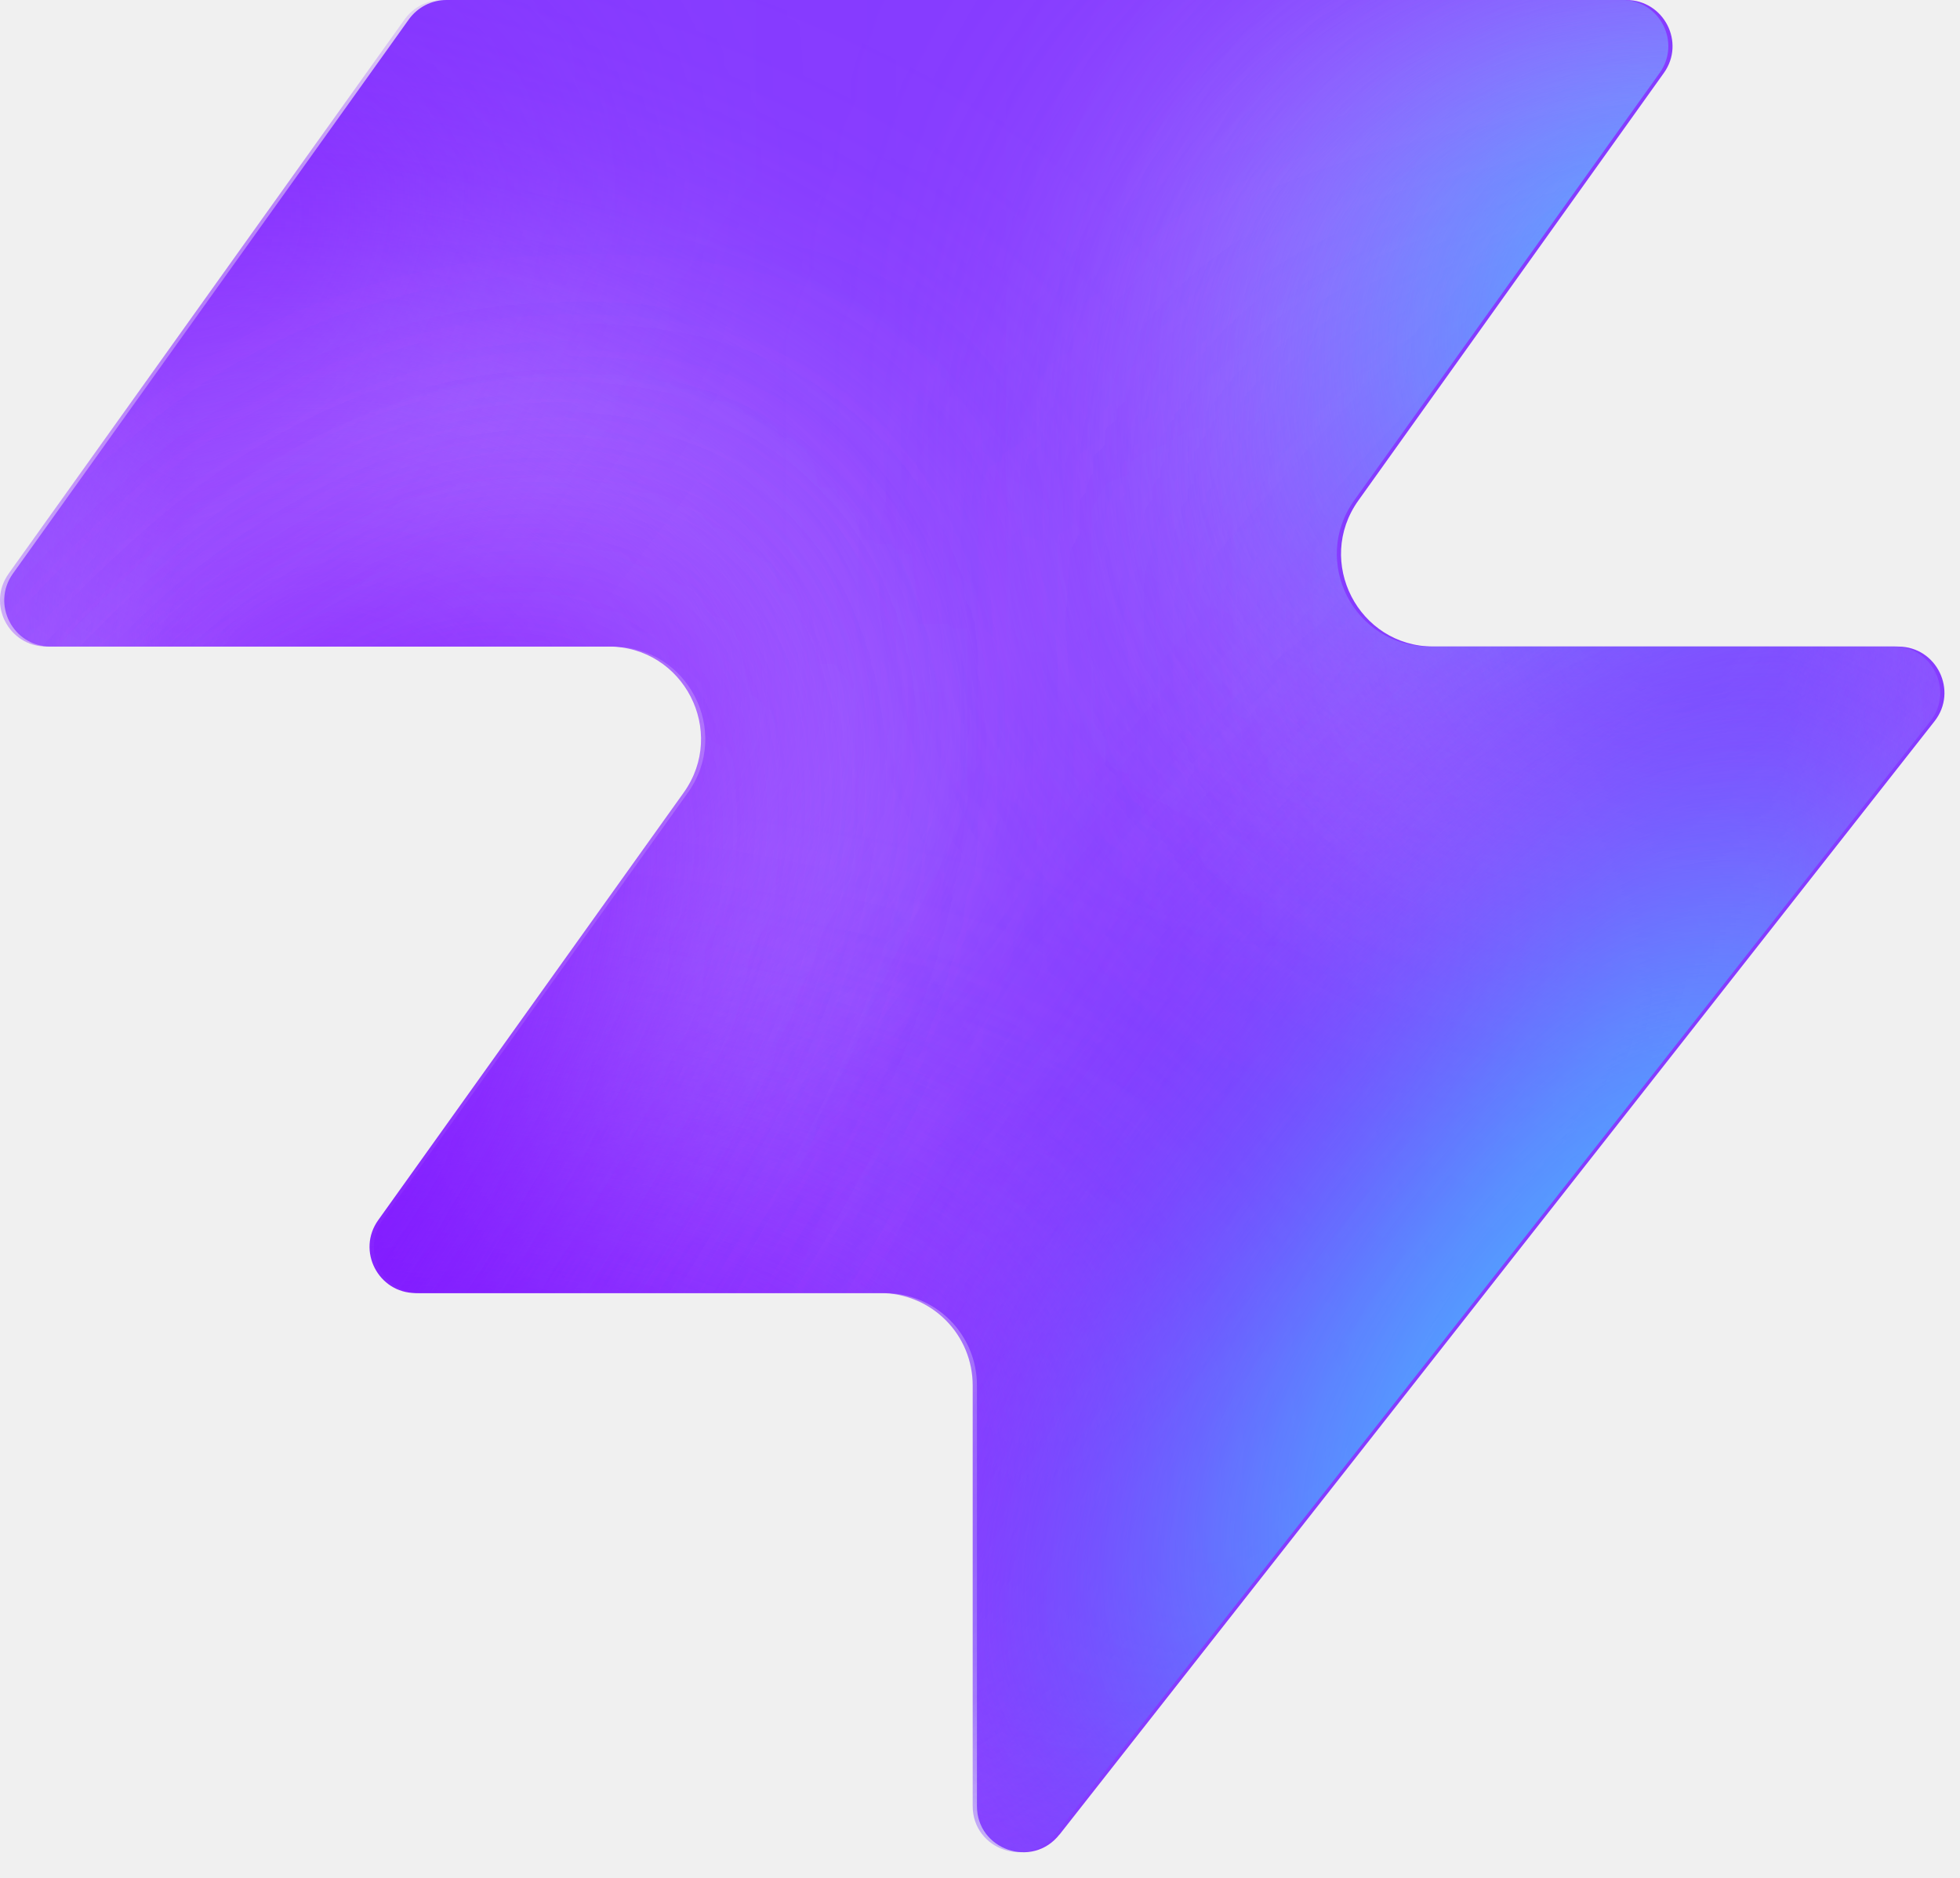
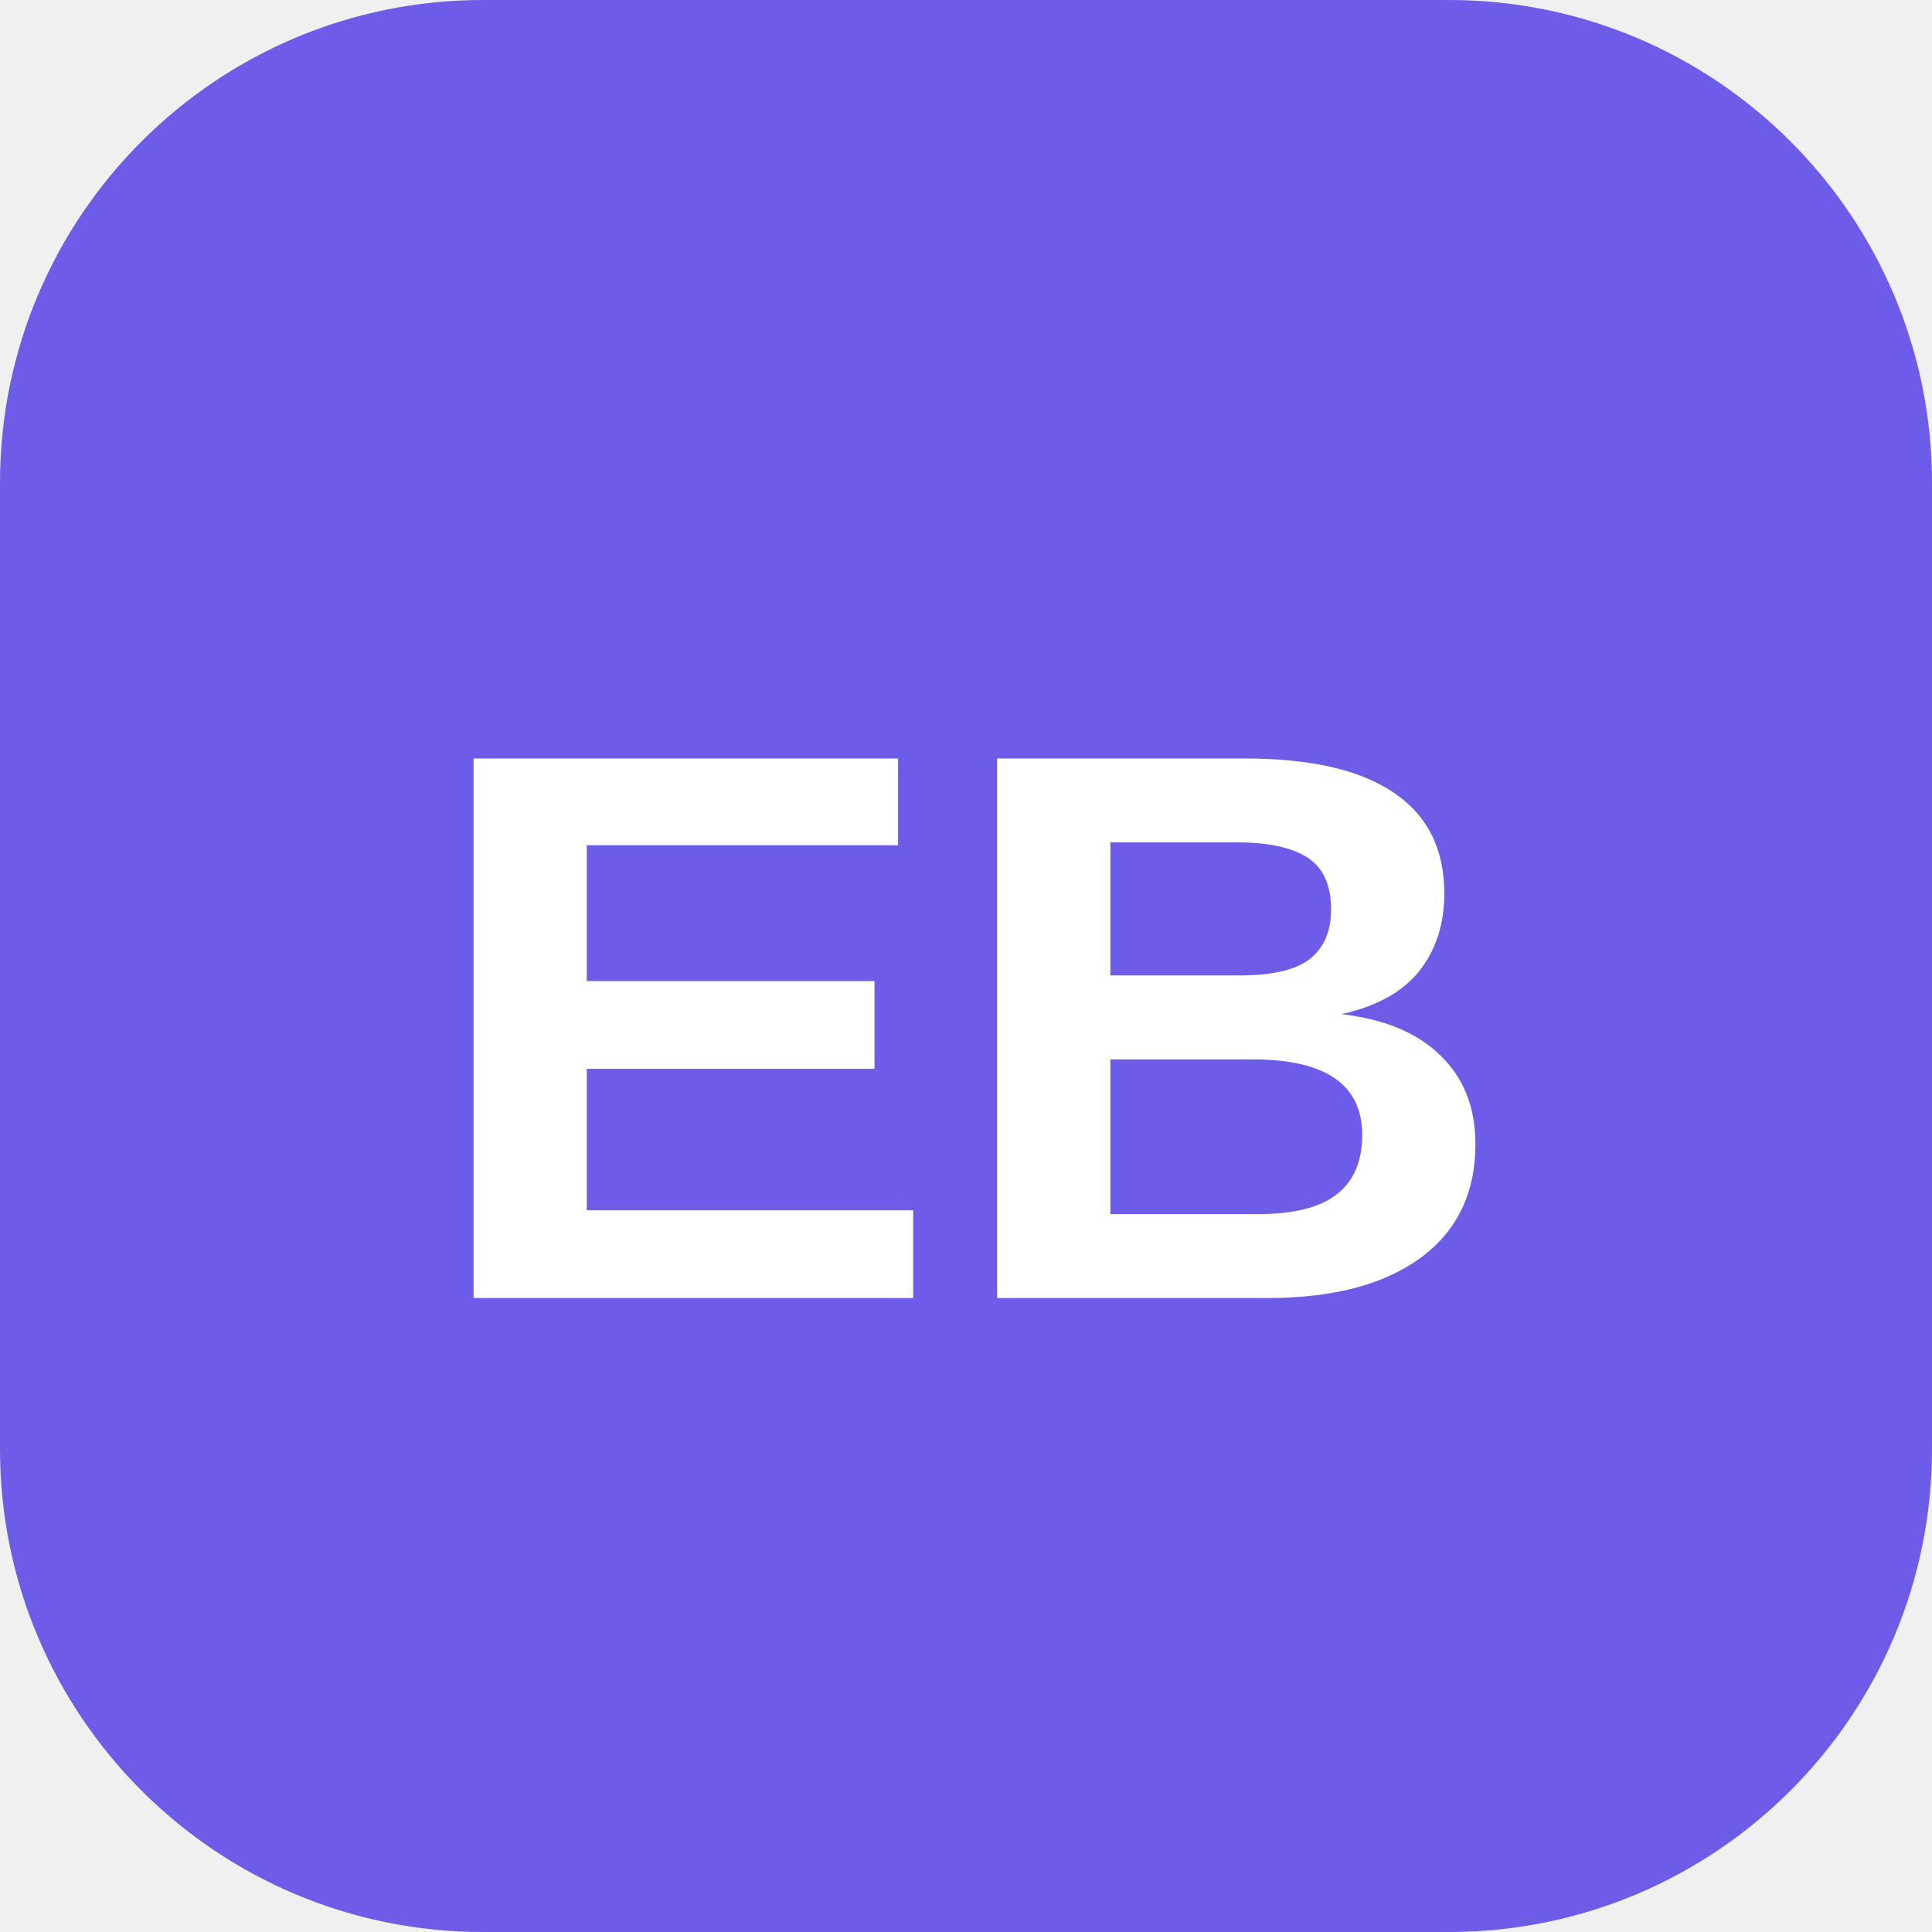
- <svg xmlns="http://www.w3.org/2000/svg" width="48" height="46" fill="none" viewBox="0 0 48 46">
-   <path fill="#863bff" d="M25.946 44.938c-.664.845-2.021.375-2.021-.698V33.937a2.26 2.26 0 0 0-2.262-2.262H10.287c-.92 0-1.456-1.04-.92-1.788l7.48-10.471c1.07-1.497 0-3.578-1.842-3.578H1.237c-.92 0-1.456-1.04-.92-1.788L10.013.474c.214-.297.556-.474.92-.474h28.894c.92 0 1.456 1.04.92 1.788l-7.48 10.471c-1.07 1.498 0 3.579 1.842 3.579h11.377c.943 0 1.473 1.088.89 1.83L25.947 44.94z" style="fill:#863bff;fill:color(display-p3 .525 .23 1);fill-opacity:1" />
-   <mask id="a" width="48" height="46" x="0" y="0" maskUnits="userSpaceOnUse" style="mask-type:alpha">
-     <path fill="#000" d="M25.842 44.938c-.664.844-2.021.375-2.021-.698V33.937a2.26 2.26 0 0 0-2.262-2.262H10.183c-.92 0-1.456-1.04-.92-1.788l7.48-10.471c1.07-1.498 0-3.579-1.842-3.579H1.133c-.92 0-1.456-1.04-.92-1.787L9.91.473c.214-.297.556-.474.92-.474h28.894c.92 0 1.456 1.04.92 1.788l-7.48 10.471c-1.07 1.498 0 3.578 1.842 3.578h11.377c.943 0 1.473 1.088.89 1.832L25.843 44.94z" style="fill:#000;fill-opacity:1" />
-   </mask>
-   <g mask="url(#a)">
-     <g filter="url(#b)">
-       <ellipse cx="5.508" cy="14.704" fill="#ede6ff" rx="5.508" ry="14.704" style="fill:#ede6ff;fill:color(display-p3 .927 .903 1);fill-opacity:1" transform="matrix(.00324 1 1 -.00324 -4.47 31.516)" />
-     </g>
-     <g filter="url(#c)">
-       <ellipse cx="10.399" cy="29.851" fill="#ede6ff" rx="10.399" ry="29.851" style="fill:#ede6ff;fill:color(display-p3 .927 .903 1);fill-opacity:1" transform="matrix(.00324 1 1 -.00324 -39.328 7.883)" />
-     </g>
-     <g filter="url(#d)">
-       <ellipse cx="5.508" cy="30.487" fill="#7e14ff" rx="5.508" ry="30.487" style="fill:#7e14ff;fill:color(display-p3 .492 .077 1);fill-opacity:1" transform="rotate(89.814 -25.913 -14.639)scale(1 -1)" />
-     </g>
-     <g filter="url(#e)">
-       <ellipse cx="5.508" cy="30.599" fill="#7e14ff" rx="5.508" ry="30.599" style="fill:#7e14ff;fill:color(display-p3 .492 .077 1);fill-opacity:1" transform="rotate(89.814 -32.644 -3.334)scale(1 -1)" />
-     </g>
-     <g filter="url(#f)">
-       <ellipse cx="5.508" cy="30.599" fill="#7e14ff" rx="5.508" ry="30.599" style="fill:#7e14ff;fill:color(display-p3 .492 .077 1);fill-opacity:1" transform="matrix(.00324 1 1 -.00324 -34.34 30.47)" />
-     </g>
-     <g filter="url(#g)">
-       <ellipse cx="14.072" cy="22.078" fill="#ede6ff" rx="14.072" ry="22.078" style="fill:#ede6ff;fill:color(display-p3 .927 .903 1);fill-opacity:1" transform="rotate(93.35 24.506 48.493)scale(-1 1)" />
-     </g>
-     <g filter="url(#h)">
-       <ellipse cx="3.47" cy="21.501" fill="#7e14ff" rx="3.47" ry="21.501" style="fill:#7e14ff;fill:color(display-p3 .492 .077 1);fill-opacity:1" transform="rotate(89.009 28.708 47.59)scale(-1 1)" />
-     </g>
-     <g filter="url(#i)">
-       <ellipse cx="3.47" cy="21.501" fill="#7e14ff" rx="3.47" ry="21.501" style="fill:#7e14ff;fill:color(display-p3 .492 .077 1);fill-opacity:1" transform="rotate(89.009 28.708 47.59)scale(-1 1)" />
-     </g>
-     <g filter="url(#j)">
-       <ellipse cx=".387" cy="8.972" fill="#7e14ff" rx="4.407" ry="29.108" style="fill:#7e14ff;fill:color(display-p3 .492 .077 1);fill-opacity:1" transform="rotate(39.51 .387 8.972)" />
-     </g>
-     <g filter="url(#k)">
-       <ellipse cx="47.523" cy="-6.092" fill="#7e14ff" rx="4.407" ry="29.108" style="fill:#7e14ff;fill:color(display-p3 .492 .077 1);fill-opacity:1" transform="rotate(37.892 47.523 -6.092)" />
-     </g>
-     <g filter="url(#l)">
-       <ellipse cx="41.412" cy="6.333" fill="#47bfff" rx="5.971" ry="9.665" style="fill:#47bfff;fill:color(display-p3 .28 .748 1);fill-opacity:1" transform="rotate(37.892 41.412 6.333)" />
-     </g>
-     <g filter="url(#m)">
-       <ellipse cx="-1.879" cy="38.332" fill="#7e14ff" rx="4.407" ry="29.108" style="fill:#7e14ff;fill:color(display-p3 .492 .077 1);fill-opacity:1" transform="rotate(37.892 -1.88 38.332)" />
-     </g>
-     <g filter="url(#n)">
-       <ellipse cx="-1.879" cy="38.332" fill="#7e14ff" rx="4.407" ry="29.108" style="fill:#7e14ff;fill:color(display-p3 .492 .077 1);fill-opacity:1" transform="rotate(37.892 -1.88 38.332)" />
-     </g>
-     <g filter="url(#o)">
-       <ellipse cx="35.651" cy="29.907" fill="#7e14ff" rx="4.407" ry="29.108" style="fill:#7e14ff;fill:color(display-p3 .492 .077 1);fill-opacity:1" transform="rotate(37.892 35.651 29.907)" />
-     </g>
-     <g filter="url(#p)">
-       <ellipse cx="38.418" cy="32.4" fill="#47bfff" rx="5.971" ry="15.297" style="fill:#47bfff;fill:color(display-p3 .28 .748 1);fill-opacity:1" transform="rotate(37.892 38.418 32.4)" />
-     </g>
-   </g>
-   <defs>
-     <filter id="b" width="60.045" height="41.654" x="-19.77" y="16.149" color-interpolation-filters="sRGB" filterUnits="userSpaceOnUse">
-       <feFlood flood-opacity="0" result="BackgroundImageFix" />
-       <feBlend in="SourceGraphic" in2="BackgroundImageFix" result="shape" />
-       <feGaussianBlur result="effect1_foregroundBlur_2002_17158" stdDeviation="7.659" />
-     </filter>
-     <filter id="c" width="90.34" height="51.437" x="-54.613" y="-7.533" color-interpolation-filters="sRGB" filterUnits="userSpaceOnUse">
-       <feFlood flood-opacity="0" result="BackgroundImageFix" />
-       <feBlend in="SourceGraphic" in2="BackgroundImageFix" result="shape" />
-       <feGaussianBlur result="effect1_foregroundBlur_2002_17158" stdDeviation="7.659" />
-     </filter>
-     <filter id="d" width="79.355" height="29.4" x="-49.64" y="2.03" color-interpolation-filters="sRGB" filterUnits="userSpaceOnUse">
-       <feFlood flood-opacity="0" result="BackgroundImageFix" />
-       <feBlend in="SourceGraphic" in2="BackgroundImageFix" result="shape" />
-       <feGaussianBlur result="effect1_foregroundBlur_2002_17158" stdDeviation="4.596" />
-     </filter>
-     <filter id="e" width="79.579" height="29.4" x="-45.045" y="20.029" color-interpolation-filters="sRGB" filterUnits="userSpaceOnUse">
-       <feFlood flood-opacity="0" result="BackgroundImageFix" />
-       <feBlend in="SourceGraphic" in2="BackgroundImageFix" result="shape" />
-       <feGaussianBlur result="effect1_foregroundBlur_2002_17158" stdDeviation="4.596" />
-     </filter>
-     <filter id="f" width="79.579" height="29.4" x="-43.513" y="21.178" color-interpolation-filters="sRGB" filterUnits="userSpaceOnUse">
-       <feFlood flood-opacity="0" result="BackgroundImageFix" />
-       <feBlend in="SourceGraphic" in2="BackgroundImageFix" result="shape" />
-       <feGaussianBlur result="effect1_foregroundBlur_2002_17158" stdDeviation="4.596" />
-     </filter>
-     <filter id="g" width="74.749" height="58.852" x="15.756" y="-17.901" color-interpolation-filters="sRGB" filterUnits="userSpaceOnUse">
-       <feFlood flood-opacity="0" result="BackgroundImageFix" />
-       <feBlend in="SourceGraphic" in2="BackgroundImageFix" result="shape" />
-       <feGaussianBlur result="effect1_foregroundBlur_2002_17158" stdDeviation="7.659" />
-     </filter>
-     <filter id="h" width="61.377" height="25.362" x="23.548" y="2.284" color-interpolation-filters="sRGB" filterUnits="userSpaceOnUse">
-       <feFlood flood-opacity="0" result="BackgroundImageFix" />
-       <feBlend in="SourceGraphic" in2="BackgroundImageFix" result="shape" />
-       <feGaussianBlur result="effect1_foregroundBlur_2002_17158" stdDeviation="4.596" />
-     </filter>
-     <filter id="i" width="61.377" height="25.362" x="23.548" y="2.284" color-interpolation-filters="sRGB" filterUnits="userSpaceOnUse">
-       <feFlood flood-opacity="0" result="BackgroundImageFix" />
-       <feBlend in="SourceGraphic" in2="BackgroundImageFix" result="shape" />
-       <feGaussianBlur result="effect1_foregroundBlur_2002_17158" stdDeviation="4.596" />
-     </filter>
-     <filter id="j" width="56.045" height="63.649" x="-27.636" y="-22.853" color-interpolation-filters="sRGB" filterUnits="userSpaceOnUse">
-       <feFlood flood-opacity="0" result="BackgroundImageFix" />
-       <feBlend in="SourceGraphic" in2="BackgroundImageFix" result="shape" />
-       <feGaussianBlur result="effect1_foregroundBlur_2002_17158" stdDeviation="4.596" />
-     </filter>
-     <filter id="k" width="54.814" height="64.646" x="20.116" y="-38.415" color-interpolation-filters="sRGB" filterUnits="userSpaceOnUse">
-       <feFlood flood-opacity="0" result="BackgroundImageFix" />
-       <feBlend in="SourceGraphic" in2="BackgroundImageFix" result="shape" />
-       <feGaussianBlur result="effect1_foregroundBlur_2002_17158" stdDeviation="4.596" />
-     </filter>
-     <filter id="l" width="33.541" height="35.313" x="24.641" y="-11.323" color-interpolation-filters="sRGB" filterUnits="userSpaceOnUse">
-       <feFlood flood-opacity="0" result="BackgroundImageFix" />
-       <feBlend in="SourceGraphic" in2="BackgroundImageFix" result="shape" />
-       <feGaussianBlur result="effect1_foregroundBlur_2002_17158" stdDeviation="4.596" />
-     </filter>
-     <filter id="m" width="54.814" height="64.646" x="-29.286" y="6.009" color-interpolation-filters="sRGB" filterUnits="userSpaceOnUse">
-       <feFlood flood-opacity="0" result="BackgroundImageFix" />
-       <feBlend in="SourceGraphic" in2="BackgroundImageFix" result="shape" />
-       <feGaussianBlur result="effect1_foregroundBlur_2002_17158" stdDeviation="4.596" />
-     </filter>
-     <filter id="n" width="54.814" height="64.646" x="-29.286" y="6.009" color-interpolation-filters="sRGB" filterUnits="userSpaceOnUse">
-       <feFlood flood-opacity="0" result="BackgroundImageFix" />
-       <feBlend in="SourceGraphic" in2="BackgroundImageFix" result="shape" />
-       <feGaussianBlur result="effect1_foregroundBlur_2002_17158" stdDeviation="4.596" />
-     </filter>
-     <filter id="o" width="54.814" height="64.646" x="8.244" y="-2.416" color-interpolation-filters="sRGB" filterUnits="userSpaceOnUse">
-       <feFlood flood-opacity="0" result="BackgroundImageFix" />
-       <feBlend in="SourceGraphic" in2="BackgroundImageFix" result="shape" />
-       <feGaussianBlur result="effect1_foregroundBlur_2002_17158" stdDeviation="4.596" />
-     </filter>
-     <filter id="p" width="39.409" height="43.623" x="18.713" y="10.588" color-interpolation-filters="sRGB" filterUnits="userSpaceOnUse">
-       <feFlood flood-opacity="0" result="BackgroundImageFix" />
-       <feBlend in="SourceGraphic" in2="BackgroundImageFix" result="shape" />
-       <feGaussianBlur result="effect1_foregroundBlur_2002_17158" stdDeviation="4.596" />
-     </filter>
-   </defs>
+ <svg xmlns="http://www.w3.org/2000/svg" viewBox="0 0 32 32" role="img" aria-label="Erinson Beltré">
+   <rect width="32" height="32" rx="8" fill="#6c5ce7" />
+   <text x="16" y="21.5" text-anchor="middle" font-family="Arial, Helvetica, sans-serif" font-size="13" font-weight="700" fill="#ffffff">EB</text>
</svg>
